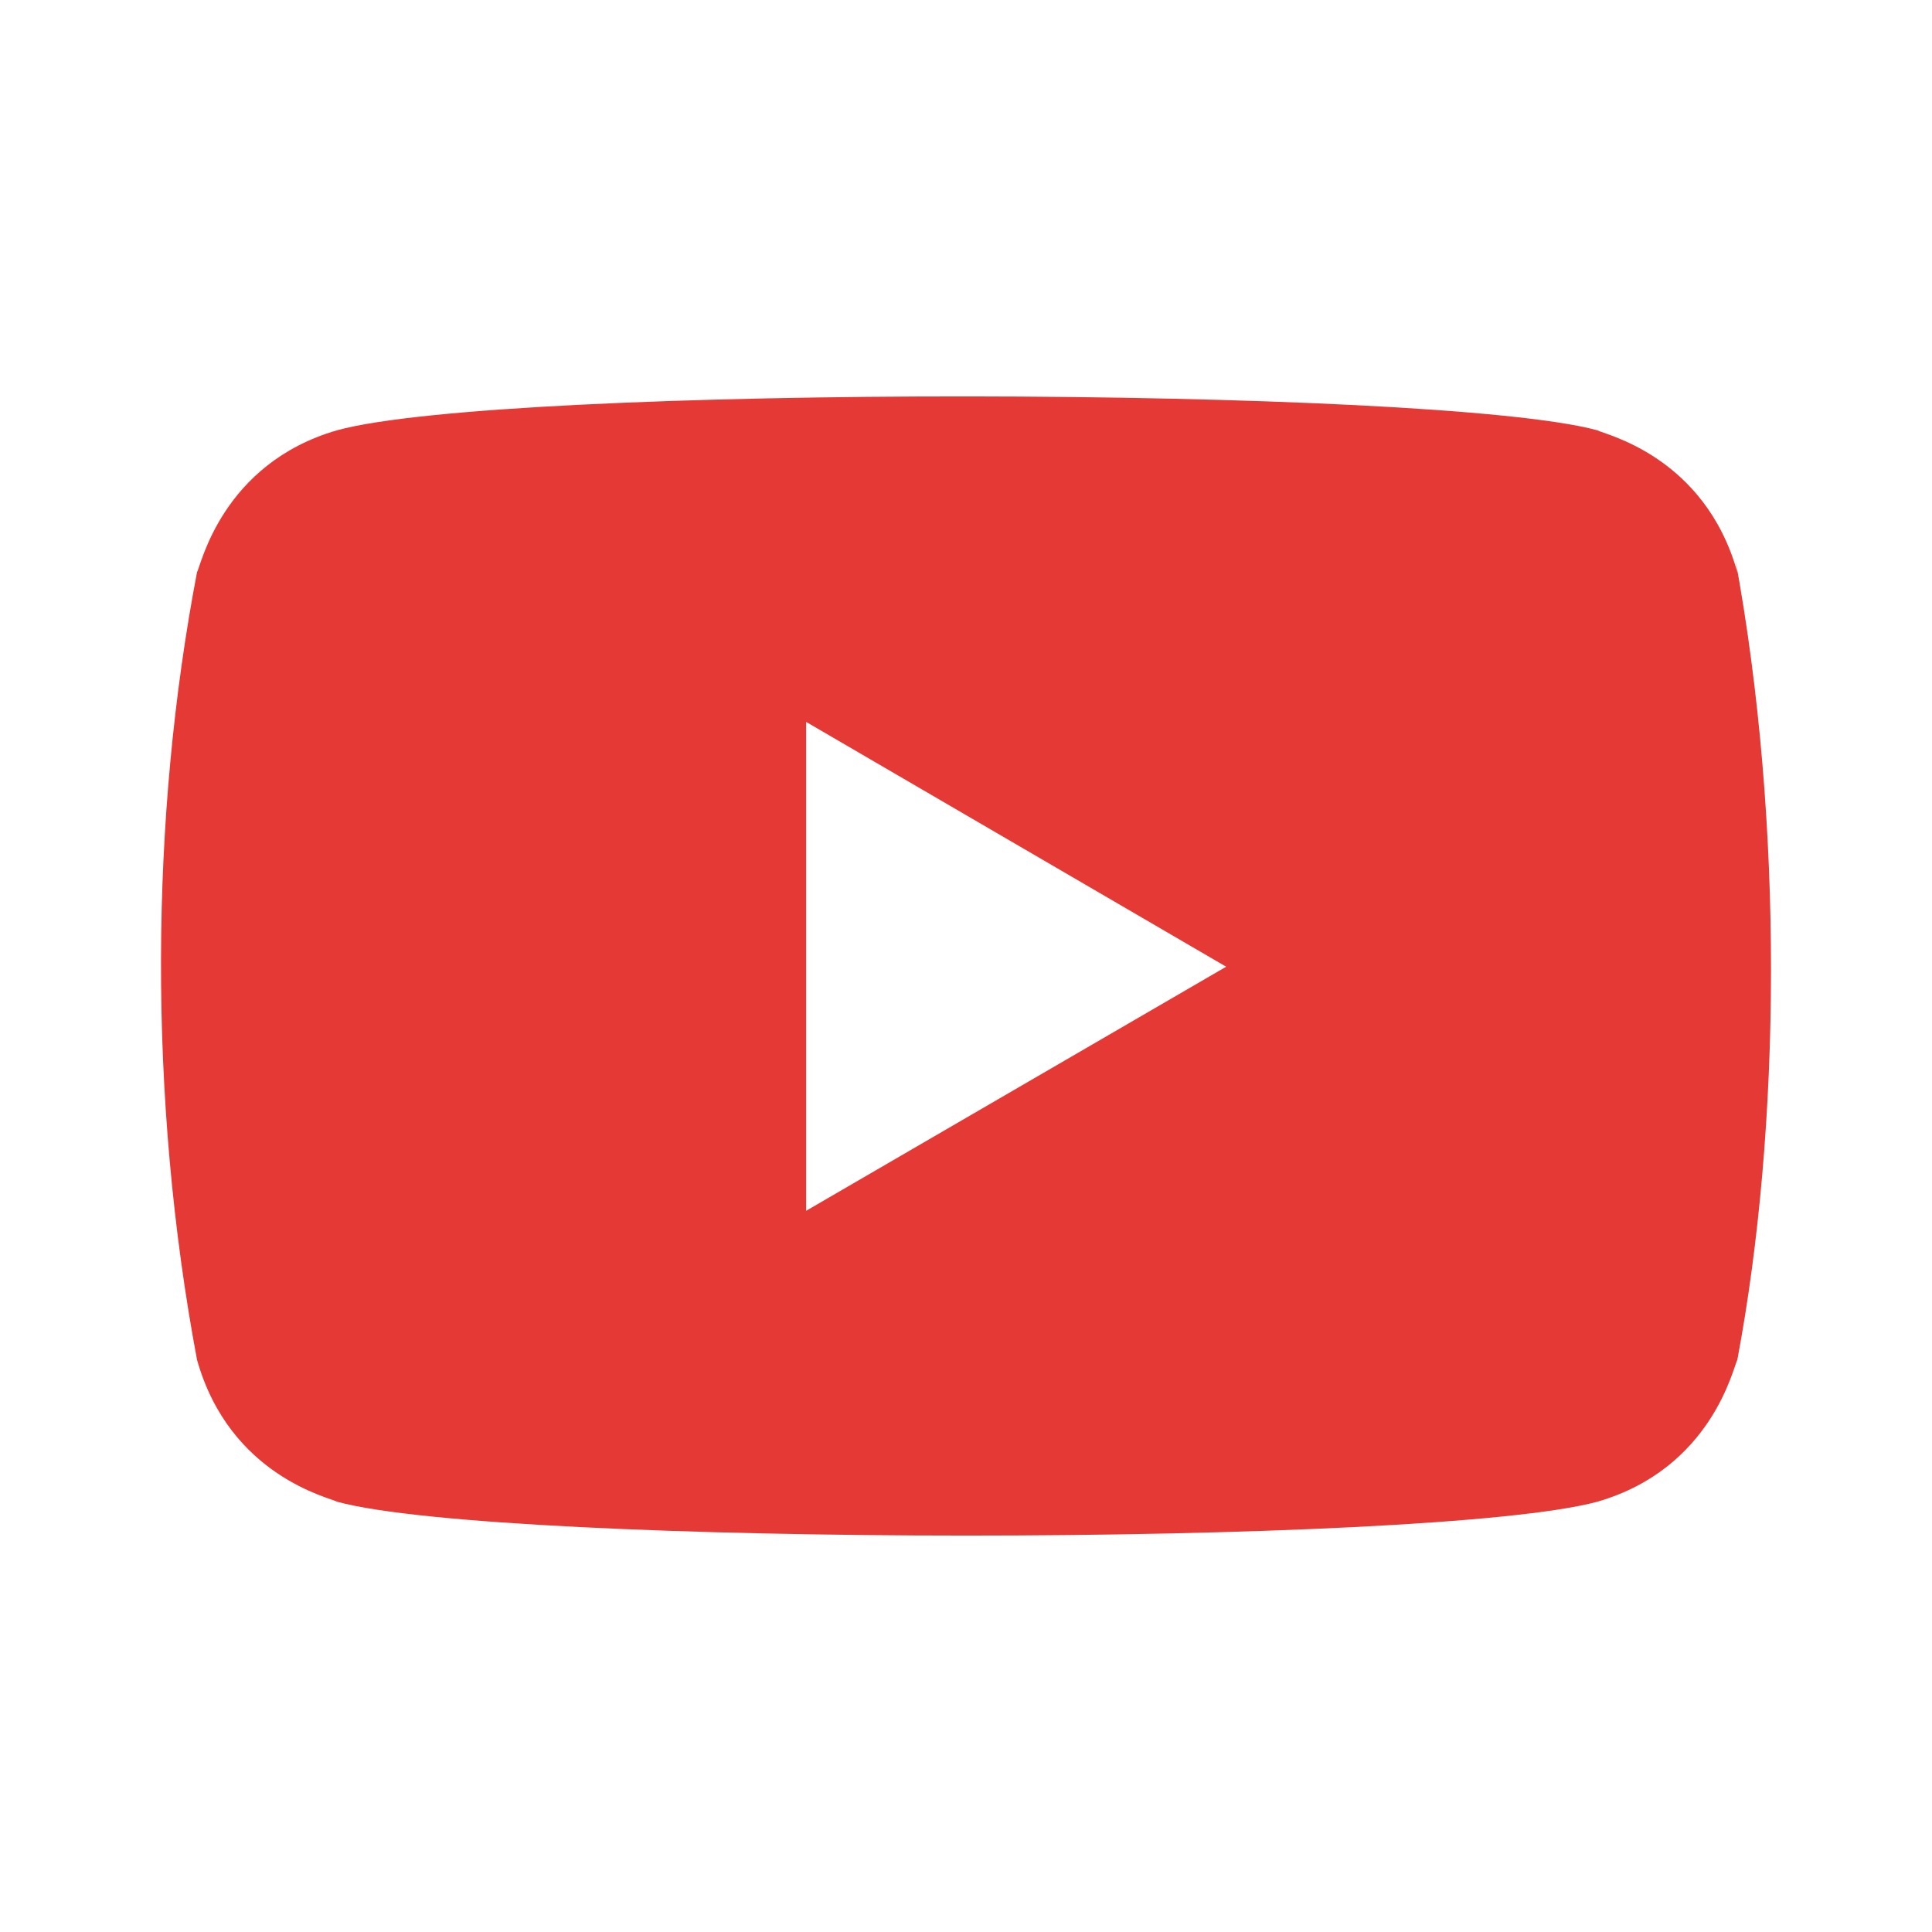
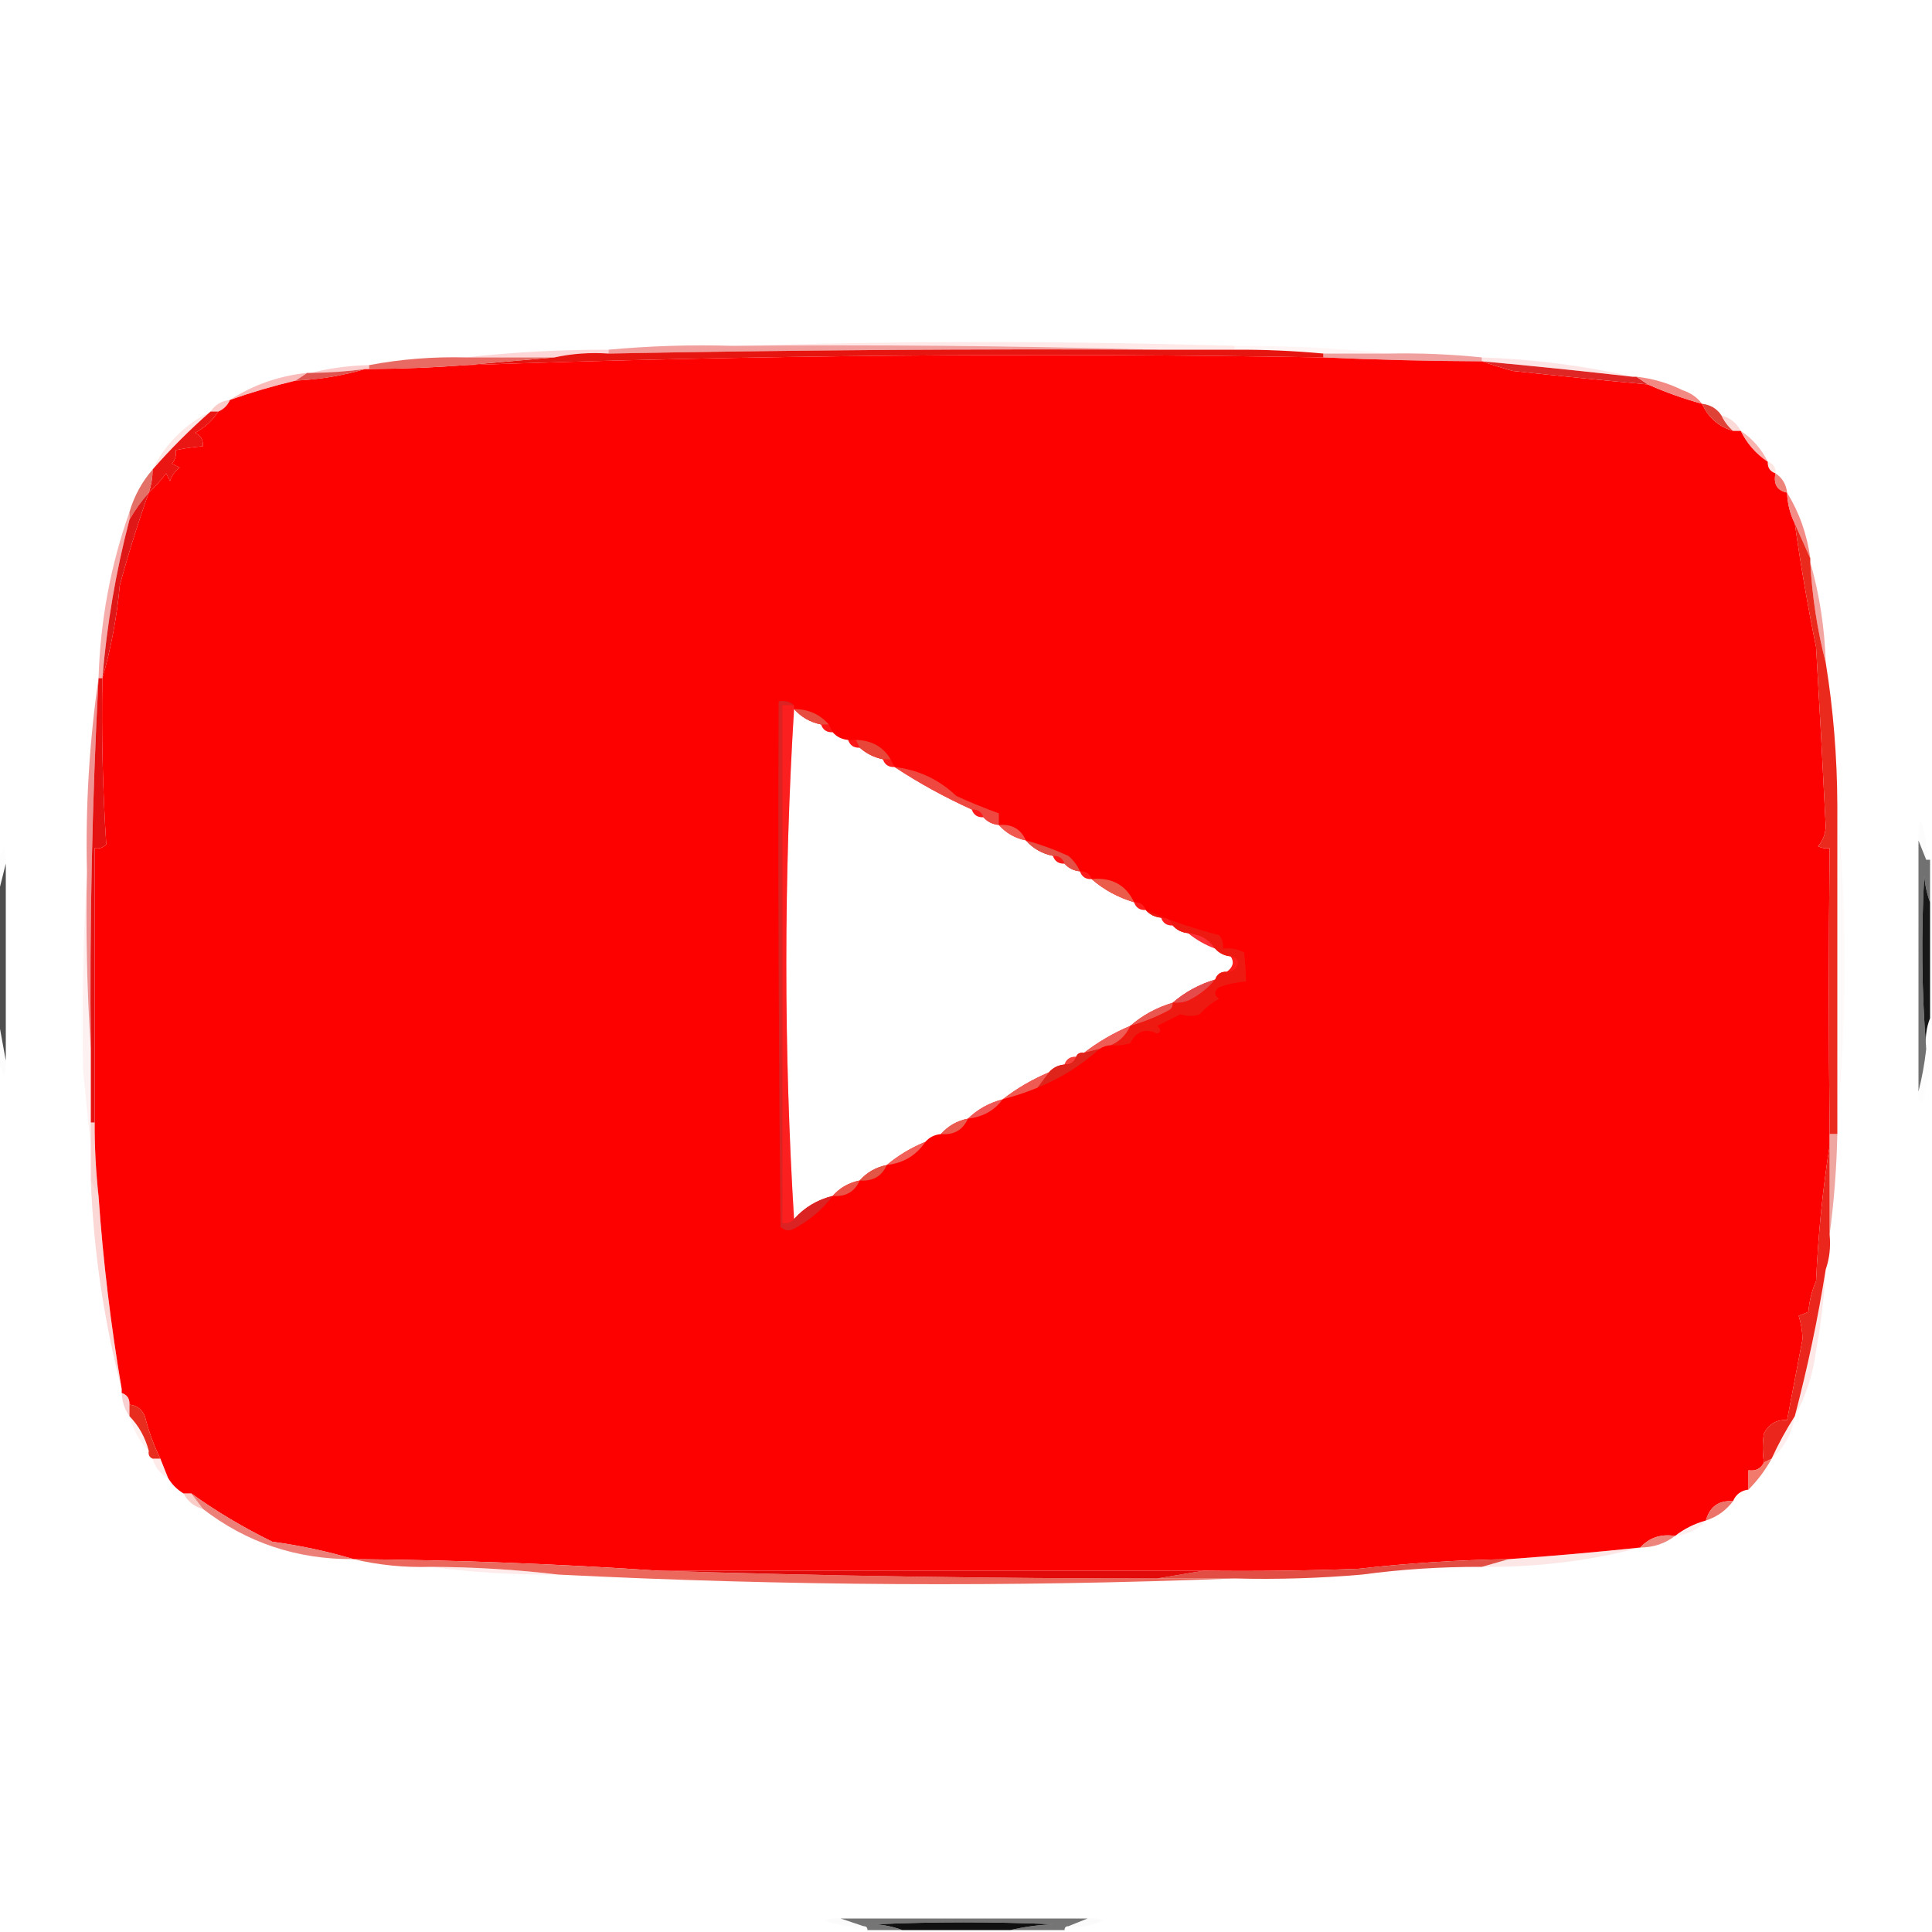
- <svg xmlns="http://www.w3.org/2000/svg" id="svg4" version="1.1" width="240" viewBox="0 0 240 240" height="240" enable-background="new 0 0 24 24">
-   <defs id="defs8" />
-   <path style="stroke-width:8.328" id="path2" fill="#e53935" d="m 24.476,168.922 c 4.081,14.473 16.564,17.122 17.396,17.629 20.544,5.596 135.698,5.613 156.55,0 14.282,-4.13 16.905,-16.797 17.396,-17.629 5.438,-28.93 5.796,-66.646 -0.25,-99.473 l 0.25,1.632 c -4.081,-14.473 -16.564,-17.121 -17.396,-17.629 -20.269,-5.505 -135.723,-5.713 -156.55,0 -14.282,4.139 -16.905,16.797 -17.396,17.629 -5.821,30.404 -6.112,65.288 0,97.841 z m 75.664,-18.512 V 89.677 l 52.181,30.412 z" />
+ <svg xmlns="http://www.w3.org/2000/svg" version="1.1" width="500px" height="500px" style="shape-rendering:geometricPrecision; text-rendering:geometricPrecision; image-rendering:optimizeQuality; fill-rule:evenodd; clip-rule:evenodd">
+   <g>
+     <path style="opacity:0.243" fill="#fda5a6" d="M 189.5,89.5 C 232.675,88.22 276.008,88.22 319.5,89.5C 319.5,89.833 319.5,90.167 319.5,90.5C 312.833,90.5 306.167,90.5 299.5,90.5C 263.004,89.501 226.337,89.168 189.5,89.5 Z" />
+   </g>
+   <g>
+     <path style="opacity:0.651" fill="#e96a68" d="M 189.5,89.5 C 226.337,89.168 263.004,89.501 299.5,90.5C 252.16,90.263 204.826,90.597 157.5,91.5C 157.5,91.167 157.5,90.833 157.5,90.5C 168.085,89.524 178.752,89.191 189.5,89.5 Z" />
+   </g>
+   <g>
+     <path style="opacity:0.139" fill="#fdb7b7" d="M 319.5,90.5 C 319.5,90.167 319.5,89.833 319.5,89.5C 333.024,89.445 346.357,90.112 359.5,91.5C 353.833,91.5 348.167,91.5 342.5,91.5C 334.854,90.793 327.187,90.46 319.5,90.5 Z" />
+   </g>
+   <g>
+     <path style="opacity:0.365" fill="#f99294" d="M 157.5,90.5 C 157.5,90.833 157.5,91.167 157.5,91.5C 152.637,91.18 147.97,91.514 143.5,92.5C 135.833,92.5 128.167,92.5 120.5,92.5C 132.643,91.141 144.976,90.475 157.5,90.5 Z" />
+   </g>
+   <g>
+     <path style="opacity:1" fill="#e71510" d="M 299.5,90.5 C 306.167,90.5 312.833,90.5 319.5,90.5C 327.187,90.46 334.854,90.793 342.5,91.5C 342.5,91.833 342.5,92.167 342.5,92.5C 268.556,91.239 194.556,91.905 120.5,94.5C 128.167,93.833 135.833,93.167 143.5,92.5C 147.97,91.514 152.637,91.18 157.5,91.5C 204.826,90.597 252.16,90.263 299.5,90.5 Z" />
+   </g>
+   <g>
+     <path style="opacity:1" fill="#fd0000" d="M 342.5,92.5 C 356.158,93.115 369.825,93.448 383.5,93.5C 386.023,94.384 388.69,95.218 391.5,96C 403.144,97.267 414.811,98.434 426.5,99.5C 431.004,101.5 435.671,103.167 440.5,104.5C 442.115,108.09 444.781,110.424 448.5,111.5C 449.167,111.5 449.833,111.5 450.5,111.5C 452.094,114.764 454.427,117.431 457.5,119.5C 457.427,121.027 458.094,122.027 459.5,122.5C 458.916,125.285 459.916,126.952 462.5,127.5C 462.584,130.327 463.25,132.994 464.5,135.5C 466.006,146.215 467.839,156.882 470,167.5C 470.907,182.999 471.741,198.499 472.5,214C 472.371,215.981 471.704,217.647 470.5,219C 471.448,219.483 472.448,219.649 473.5,219.5C 473.244,244.409 473.244,269.076 473.5,293.5C 473.5,294.5 473.5,295.5 473.5,296.5C 471.693,307.943 470.526,319.609 470,331.5C 468.908,334.044 468.241,336.711 468,339.5C 467.08,339.93 466.247,340.264 465.5,340.5C 466.095,342.44 466.428,344.44 466.5,346.5C 465.167,353.551 463.834,360.551 462.5,367.5C 459.763,367.37 457.763,368.536 456.5,371C 456.101,373.337 456.101,375.837 456.5,378.5C 455.713,380.104 454.38,380.771 452.5,380.5C 452.5,382.167 452.5,383.833 452.5,385.5C 450.596,385.738 449.262,386.738 448.5,388.5C 444.79,388.266 442.456,389.933 441.5,393.5C 438.515,394.326 435.849,395.659 433.5,397.5C 429.845,396.925 426.845,397.925 424.5,400.5C 413.181,401.689 401.848,402.689 390.5,403.5C 377.46,403.711 364.46,404.544 351.5,406C 338.171,406.5 324.837,406.667 311.5,406.5C 264.5,406.5 217.5,406.5 170.5,406.5C 144.238,404.731 117.904,403.731 91.5,403.5C 84.718,401.471 77.718,399.971 70.5,399C 63.073,395.376 56.073,391.209 49.5,386.5C 48.833,386.5 48.167,386.5 47.5,386.5C 45.833,385.5 44.5,384.167 43.5,382.5C 42.833,380.833 42.167,379.167 41.5,377.5C 39.778,374.004 38.445,370.337 37.5,366.5C 36.717,364.712 35.384,363.712 33.5,363.5C 33.573,361.973 32.906,360.973 31.5,360.5C 31.5,360.167 31.5,359.833 31.5,359.5C 28.674,343.033 26.674,326.366 25.5,309.5C 24.81,303.19 24.476,296.857 24.5,290.5C 24.5,266.833 24.5,243.167 24.5,219.5C 25.675,219.719 26.675,219.386 27.5,218.5C 26.576,204.431 26.242,190.098 26.5,175.5C 28.735,167.774 30.235,159.774 31,151.5C 33.182,143.436 35.682,135.436 38.5,127.5C 40.083,126.064 41.583,124.398 43,122.5C 43.333,123.167 43.667,123.833 44,124.5C 44.465,123.069 45.299,121.903 46.5,121C 45.833,120.667 45.167,120.333 44.5,120C 45.337,118.989 45.67,117.822 45.5,116.5C 47.806,116.007 50.139,115.674 52.5,115.5C 52.64,113.876 51.973,112.71 50.5,112C 52.996,110.669 54.996,108.836 56.5,106.5C 57.9,105.9 58.9,104.9 59.5,103.5C 65.093,101.534 70.76,99.867 76.5,98.5C 82.763,98.214 88.763,97.214 94.5,95.5C 94.833,95.5 95.167,95.5 95.5,95.5C 103.848,95.457 112.181,95.124 120.5,94.5C 194.556,91.905 268.556,91.239 342.5,92.5 Z M 205.5,183.5 C 207.336,185.588 209.669,186.921 212.5,187.5C 212.973,188.906 213.973,189.573 215.5,189.5C 216.514,190.674 217.847,191.34 219.5,191.5C 219.973,192.906 220.973,193.573 222.5,193.5C 224.181,195.008 226.181,196.008 228.5,196.5C 228.973,197.906 229.973,198.573 231.5,198.5C 237.838,202.671 244.504,206.337 251.5,209.5C 251.973,210.906 252.973,211.573 254.5,211.5C 255.514,212.674 256.847,213.34 258.5,213.5C 260.336,215.588 262.669,216.921 265.5,217.5C 267.336,219.588 269.669,220.921 272.5,221.5C 272.973,222.906 273.973,223.573 275.5,223.5C 276.514,224.674 277.847,225.34 279.5,225.5C 279.973,226.906 280.973,227.573 282.5,227.5C 285.678,230.258 289.345,232.258 293.5,233.5C 293.973,234.906 294.973,235.573 296.5,235.5C 297.514,236.674 298.847,237.34 300.5,237.5C 300.973,238.906 301.973,239.573 303.5,239.5C 304.514,240.674 305.847,241.34 307.5,241.5C 309.566,243.199 311.9,244.532 314.5,245.5C 315.514,246.674 316.847,247.34 318.5,247.5C 319.471,248.962 319.138,250.295 317.5,251.5C 315.973,251.427 314.973,252.094 314.5,253.5C 310.345,254.742 306.678,256.742 303.5,259.5C 299.345,260.742 295.678,262.742 292.5,265.5C 288.164,267.332 284.164,269.665 280.5,272.5C 279.508,272.328 278.842,272.662 278.5,273.5C 276.973,273.427 275.973,274.094 275.5,275.5C 273.847,275.66 272.514,276.326 271.5,277.5C 267.164,279.332 263.164,281.665 259.5,284.5C 256.008,285.41 253.008,287.076 250.5,289.5C 247.669,290.079 245.336,291.412 243.5,293.5C 241.847,293.66 240.514,294.326 239.5,295.5C 235.827,297 232.494,299 229.5,301.5C 226.669,302.079 224.336,303.412 222.5,305.5C 219.669,306.079 217.336,307.412 215.5,309.5C 211.495,310.498 208.161,312.498 205.5,315.5C 204.167,293.844 203.5,271.844 203.5,249.5C 203.5,227.156 204.167,205.156 205.5,183.5 Z" />
+   </g>
+   <g>
+     <path style="opacity:0.631" fill="#e76865" d="M 342.5,92.5 C 342.5,92.167 342.5,91.833 342.5,91.5C 348.167,91.5 353.833,91.5 359.5,91.5C 367.529,91.344 375.529,91.677 383.5,92.5C 383.5,92.833 383.5,93.167 383.5,93.5C 369.825,93.448 356.158,93.115 342.5,92.5 Z" />
+   </g>
+   <g>
+     <path style="opacity:0.91" fill="#e75b52" d="M 120.5,92.5 C 128.167,92.5 135.833,92.5 143.5,92.5C 135.833,93.167 128.167,93.833 120.5,94.5C 112.181,95.124 103.848,95.457 95.5,95.5C 95.5,95.167 95.5,94.833 95.5,94.5C 103.616,92.957 111.95,92.29 120.5,92.5 Z" />
+   </g>
+   <g>
+     <path style="opacity:0.502" fill="#fa9999" d="M 95.5,94.5 C 95.5,94.833 95.5,95.167 95.5,95.5C 95.167,95.5 94.833,95.5 94.5,95.5C 89.859,96.127 85.192,96.46 80.5,96.5C 85.29,95.275 90.29,94.608 95.5,94.5 Z" />
+   </g>
+   <g>
+     <path style="opacity:1" fill="#df2624" d="M 383.5,93.5 C 396.516,94.687 409.516,96.02 422.5,97.5C 422.833,97.5 423.167,97.5 423.5,97.5C 424.5,98.167 425.5,98.833 426.5,99.5C 414.811,98.434 403.144,97.267 391.5,96C 388.69,95.218 386.023,94.384 383.5,93.5 Z" />
+   </g>
+   <g>
+     <path style="opacity:0.282" fill="#fba2a2" d="M 383.5,93.5 C 383.5,93.167 383.5,92.833 383.5,92.5C 396.793,92.953 409.793,94.62 422.5,97.5C 409.516,96.02 396.516,94.687 383.5,93.5 Z" />
+   </g>
+   <g>
+     <path style="opacity:0.867" fill="#dc3834" d="M 94.5,95.5 C 88.763,97.214 82.763,98.214 76.5,98.5C 77.5,97.833 78.5,97.167 79.5,96.5C 79.833,96.5 80.167,96.5 80.5,96.5C 85.192,96.46 89.859,96.127 94.5,95.5 Z" />
+   </g>
+   <g>
+     <path style="opacity:0.58" fill="#f48b8a" d="M 79.5,96.5 C 78.5,97.167 77.5,97.833 76.5,98.5C 70.76,99.867 65.093,101.534 59.5,103.5C 65.495,99.611 72.162,97.278 79.5,96.5 Z" />
+   </g>
+   <g>
+     <path style="opacity:0.973" fill="#f28680" d="M 423.5,97.5 C 427.693,97.953 431.693,99.119 435.5,101C 437.584,101.697 439.251,102.864 440.5,104.5C 435.671,103.167 431.004,101.5 426.5,99.5C 425.5,98.833 424.5,98.167 423.5,97.5 Z" />
+   </g>
+   <g>
+     <path style="opacity:0.412" fill="#f0847b" d="M 59.5,103.5 C 58.9,104.9 57.9,105.9 56.5,106.5C 55.833,106.5 55.167,106.5 54.5,106.5C 55.659,104.75 57.326,103.75 59.5,103.5 Z" />
+   </g>
+   <g>
+     <path style="opacity:1" fill="#df4236" d="M 440.5,104.5 C 442.674,104.75 444.341,105.75 445.5,107.5C 446.211,109.03 447.211,110.363 448.5,111.5C 444.781,110.424 442.115,108.09 440.5,104.5 Z" />
+   </g>
+   <g>
+     <path style="opacity:0.353" fill="#f1948d" d="M 445.5,107.5 C 447.754,108.124 449.421,109.457 450.5,111.5C 449.833,111.5 449.167,111.5 448.5,111.5C 447.211,110.363 446.211,109.03 445.5,107.5 Z" />
+   </g>
+   <g>
+     <path style="opacity:0.259" fill="#faa29b" d="M 54.5,106.5 C 49.167,111.167 44.167,116.167 39.5,121.5C 42.833,114.833 47.833,109.833 54.5,106.5 Z" />
+   </g>
+   <g>
+     <path style="opacity:1" fill="#ea1613" d="M 54.5,106.5 C 55.167,106.5 55.833,106.5 56.5,106.5C 54.996,108.836 52.996,110.669 50.5,112C 51.973,112.71 52.64,113.876 52.5,115.5C 50.139,115.674 47.806,116.007 45.5,116.5C 45.67,117.822 45.337,118.989 44.5,120C 45.167,120.333 45.833,120.667 46.5,121C 45.299,121.903 44.465,123.069 44,124.5C 43.667,123.833 43.333,123.167 43,122.5C 41.583,124.398 40.083,126.064 38.5,127.5C 39.15,125.565 39.483,123.565 39.5,121.5C 44.167,116.167 49.167,111.167 54.5,106.5 Z" />
+   </g>
+   <g>
+     <path style="opacity:0.647" fill="#f48983" d="M 450.5,111.5 C 453.573,113.569 455.906,116.236 457.5,119.5C 454.427,117.431 452.094,114.764 450.5,111.5 Z" />
+   </g>
+   <g>
+     <path style="opacity:0.247" fill="#fa9a8a" d="M 457.5,119.5 C 458.906,119.973 459.573,120.973 459.5,122.5C 458.094,122.027 457.427,121.027 457.5,119.5 Z" />
+   </g>
+   <g>
+     <path style="opacity:0.816" fill="#ea685b" d="M 459.5,122.5 C 461.25,123.659 462.25,125.326 462.5,127.5C 459.916,126.952 458.916,125.285 459.5,122.5 Z" />
+   </g>
+   <g>
+     <path style="opacity:0.871" fill="#df5c51" d="M 39.5,121.5 C 39.483,123.565 39.15,125.565 38.5,127.5C 36.588,129.657 34.921,131.991 33.5,134.5C 33.5,133.833 33.5,133.167 33.5,132.5C 34.742,128.345 36.742,124.678 39.5,121.5 Z" />
+   </g>
+   <g>
+     <path style="opacity:0.855" fill="#f17873" d="M 462.5,127.5 C 465.668,132.667 467.668,138.334 468.5,144.5C 467.167,141.5 465.833,138.5 464.5,135.5C 463.25,132.994 462.584,130.327 462.5,127.5 Z" />
+   </g>
+   <g>
+     <path style="opacity:0.69" fill="#f28988" d="M 33.5,132.5 C 33.5,133.167 33.5,133.833 33.5,134.5C 29.986,147.917 27.653,161.583 26.5,175.5C 26.167,175.5 25.833,175.5 25.5,175.5C 25.953,160.626 28.619,146.292 33.5,132.5 Z" />
+   </g>
+   <g>
+     <path style="opacity:1" fill="#e01717" d="M 38.5,127.5 C 35.682,135.436 33.182,143.436 31,151.5C 30.235,159.774 28.735,167.774 26.5,175.5C 27.653,161.583 29.986,147.917 33.5,134.5C 34.921,131.991 36.588,129.657 38.5,127.5 Z" />
+   </g>
+   <g>
+     <path style="opacity:0.659" fill="#eb7670" d="M 468.5,145.5 C 470.894,153.873 472.227,162.54 472.5,171.5C 470.322,163.091 468.989,154.424 468.5,145.5 Z" />
+   </g>
+   <g>
+     <path style="opacity:0.843" fill="#e25c4c" d="M 205.5,183.5 C 209.165,183.502 212.165,184.835 214.5,187.5C 213.833,187.5 213.167,187.5 212.5,187.5C 209.669,186.921 207.336,185.588 205.5,183.5 Z" />
+   </g>
+   <g>
+     <path style="opacity:0.129" fill="#fdc0b6" d="M 212.5,187.5 C 213.167,187.5 213.833,187.5 214.5,187.5C 214.833,188.167 215.167,188.833 215.5,189.5C 213.973,189.573 212.973,188.906 212.5,187.5 Z" />
+   </g>
+   <g>
+     <path style="opacity:0.725" fill="#e96c69" d="M 25.5,175.5 C 23.834,207.473 23.167,239.473 23.5,271.5C 22.504,256.342 22.171,241.009 22.5,225.5C 22.109,208.769 23.109,192.102 25.5,175.5 Z" />
+   </g>
+   <g>
+     <path style="opacity:0.125" fill="#ffbab7" d="M 219.5,191.5 C 220.167,191.5 220.833,191.5 221.5,191.5C 221.833,192.167 222.167,192.833 222.5,193.5C 220.973,193.573 219.973,192.906 219.5,191.5 Z" />
+   </g>
+   <g>
+     <path style="opacity:1" fill="#e84638" d="M 221.5,191.5 C 225.544,191.568 228.544,193.234 230.5,196.5C 229.833,196.5 229.167,196.5 228.5,196.5C 226.181,196.008 224.181,195.008 222.5,193.5C 222.167,192.833 221.833,192.167 221.5,191.5 Z" />
+   </g>
+   <g>
+     <path style="opacity:0.165" fill="#fdaba9" d="M 228.5,196.5 C 229.167,196.5 229.833,196.5 230.5,196.5C 230.833,197.167 231.167,197.833 231.5,198.5C 229.973,198.573 228.973,197.906 228.5,196.5 Z" />
+   </g>
+   <g>
+     <path style="opacity:0.757" fill="#ea5f55" d="M 231.5,198.5 C 237.647,199.205 242.981,201.705 247.5,206C 251.15,207.656 254.816,209.156 258.5,210.5C 258.5,211.5 258.5,212.5 258.5,213.5C 256.847,213.34 255.514,212.674 254.5,211.5C 254.027,210.094 253.027,209.427 251.5,209.5C 244.504,206.337 237.838,202.671 231.5,198.5 Z" />
+   </g>
+   <g>
+     <path style="opacity:0.884" fill="#d52726" d="M 205.5,182.5 C 204.5,182.5 203.5,182.5 202.5,182.5C 202.5,227.167 202.5,271.833 202.5,316.5C 203.791,316.737 204.791,316.404 205.5,315.5C 208.161,312.498 211.495,310.498 215.5,309.5C 212.868,313.008 209.534,315.842 205.5,318C 204.216,318.684 203.049,318.517 202,317.5C 201.5,272.168 201.333,226.835 201.5,181.5C 203.099,181.232 204.432,181.566 205.5,182.5 Z" />
+   </g>
+   <g>
+     <path style="opacity:0.149" fill="#fdafac" d="M 251.5,209.5 C 253.027,209.427 254.027,210.094 254.5,211.5C 252.973,211.573 251.973,210.906 251.5,209.5 Z" />
+   </g>
+   <g>
+     <path style="opacity:0.757" fill="#eb746a" d="M 258.5,213.5 C 261.857,213.216 264.191,214.549 265.5,217.5C 262.669,216.921 260.336,215.588 258.5,213.5 Z" />
+   </g>
+   <g>
+     <path style="opacity:0.063" fill="#d4d4d4" d="M 498.5,222.5 C 497.833,220.833 497.167,219.167 496.5,217.5C 496.34,215.801 496.506,214.134 497,212.5C 498.405,215.619 498.905,218.952 498.5,222.5 Z" />
+   </g>
+   <g>
+     <path style="opacity:1" fill="#e35046" d="M 265.5,217.5 C 269.203,218.508 272.87,219.842 276.5,221.5C 277.826,222.642 278.826,223.976 279.5,225.5C 277.847,225.34 276.514,224.674 275.5,223.5C 275.027,222.094 274.027,221.427 272.5,221.5C 269.669,220.921 267.336,219.588 265.5,217.5 Z" />
+   </g>
+   <g>
+     <path style="opacity:0.149" fill="#fba39c" d="M 272.5,221.5 C 274.027,221.427 275.027,222.094 275.5,223.5C 273.973,223.573 272.973,222.906 272.5,221.5 Z" />
+   </g>
+   <g>
+     <path style="opacity:0.746" fill="#414141" d="M 496.5,217.5 C 497.167,219.167 497.833,220.833 498.5,222.5C 498.833,222.5 499.167,222.5 499.5,222.5C 499.5,226.167 499.5,229.833 499.5,233.5C 498.686,231.369 498.186,229.036 498,226.5C 497.172,241.672 497.339,256.672 498.5,271.5C 498.069,275.337 497.402,279.003 496.5,282.5C 496.5,260.833 496.5,239.167 496.5,217.5 Z" />
+   </g>
+   <g>
+     <path style="opacity:0.047" fill="#dfdfdf" d="M 1.5,223.5 C 0.833,226.167 0.167,228.833 -0.5,231.5C -0.5,228.167 -0.5,224.833 -0.5,221.5C 0.222,221.082 0.722,220.416 1,219.5C 1.49,220.793 1.657,222.127 1.5,223.5 Z" />
+   </g>
+   <g>
+     <path style="opacity:0.169" fill="#fba6a3" d="M 279.5,225.5 C 281.027,225.427 282.027,226.094 282.5,227.5C 280.973,227.573 279.973,226.906 279.5,225.5 Z" />
+   </g>
+   <g>
+     <path style="opacity:0.238" fill="#fa8486" d="M 205.5,182.5 C 205.5,182.833 205.5,183.167 205.5,183.5C 204.167,205.156 203.5,227.156 203.5,249.5C 203.5,271.844 204.167,293.844 205.5,315.5C 204.791,316.404 203.791,316.737 202.5,316.5C 202.5,271.833 202.5,227.167 202.5,182.5C 203.5,182.5 204.5,182.5 205.5,182.5 Z" />
+   </g>
+   <g>
+     <path style="opacity:1" fill="#ec5c4b" d="M 282.5,227.5 C 287.732,227.018 291.399,229.018 293.5,233.5C 289.345,232.258 285.678,230.258 282.5,227.5 Z" />
+   </g>
+   <g>
+     <path style="opacity:0.991" fill="#151515" d="M 499.5,233.5 C 499.5,243.5 499.5,253.5 499.5,263.5C 498.527,265.948 498.194,268.615 498.5,271.5C 497.339,256.672 497.172,241.672 498,226.5C 498.186,229.036 498.686,231.369 499.5,233.5 Z" />
+   </g>
+   <g>
+     <path style="opacity:1" fill="#eb2a1e" d="M 464.5,135.5 C 465.833,138.5 467.167,141.5 468.5,144.5C 468.5,144.833 468.5,145.167 468.5,145.5C 468.989,154.424 470.322,163.091 472.5,171.5C 474.458,183.609 475.458,195.942 475.5,208.5C 475.5,235.833 475.5,263.167 475.5,290.5C 475.5,291.5 475.5,292.5 475.5,293.5C 474.833,293.5 474.167,293.5 473.5,293.5C 473.244,269.076 473.244,244.409 473.5,219.5C 472.448,219.649 471.448,219.483 470.5,219C 471.704,217.647 472.371,215.981 472.5,214C 471.741,198.499 470.907,182.999 470,167.5C 467.839,156.882 466.006,146.215 464.5,135.5 Z" />
+   </g>
+   <g>
+     <path style="opacity:0.153" fill="#febeac" d="M 293.5,233.5 C 295.027,233.427 296.027,234.094 296.5,235.5C 294.973,235.573 293.973,234.906 293.5,233.5 Z" />
+   </g>
+   <g>
+     <path style="opacity:0.161" fill="#ffb4b5" d="M 300.5,237.5 C 302.027,237.427 303.027,238.094 303.5,239.5C 301.973,239.573 300.973,238.906 300.5,237.5 Z" />
+   </g>
+   <g>
+     <path style="opacity:1" fill="#e51110" d="M 25.5,175.5 C 25.833,175.5 26.167,175.5 26.5,175.5C 26.242,190.098 26.576,204.431 27.5,218.5C 26.675,219.386 25.675,219.719 24.5,219.5C 24.5,243.167 24.5,266.833 24.5,290.5C 24.167,290.5 23.833,290.5 23.5,290.5C 23.5,284.167 23.5,277.833 23.5,271.5C 23.167,239.473 23.834,207.473 25.5,175.5 Z" />
+   </g>
+   <g>
+     <path style="opacity:0.147" fill="#f79ea1" d="M 22.5,225.5 C 22.171,241.009 22.504,256.342 23.5,271.5C 23.5,277.833 23.5,284.167 23.5,290.5C 23.5,292.5 23.5,294.5 23.5,296.5C 22.816,290.099 22.149,283.599 21.5,277C 21.213,259.784 21.546,242.617 22.5,225.5 Z" />
+   </g>
+   <g>
+     <path style="opacity:0.373" fill="#f78394" d="M 307.5,241.5 C 310.546,241.725 312.879,243.058 314.5,245.5C 311.9,244.532 309.566,243.199 307.5,241.5 Z" />
+   </g>
+   <g>
+     <path style="opacity:0.812" fill="#252525" d="M 1.5,223.5 C 1.5,240.5 1.5,257.5 1.5,274.5C 0.833,270.833 0.167,267.167 -0.5,263.5C -0.5,252.833 -0.5,242.167 -0.5,231.5C 0.167,228.833 0.833,226.167 1.5,223.5 Z" />
+   </g>
+   <g>
+     <path style="opacity:0.184" fill="#fba28d" d="M 318.5,247.5 C 319.497,247.47 320.164,247.97 320.5,249C 320.252,250.749 319.252,251.582 317.5,251.5C 319.138,250.295 319.471,248.962 318.5,247.5 Z" />
+   </g>
+   <g>
+     <path style="opacity:0.918" fill="#e35150" d="M 314.5,253.5 C 312.669,255.776 310.336,257.609 307.5,259C 306.207,259.49 304.873,259.657 303.5,259.5C 306.678,256.742 310.345,254.742 314.5,253.5 Z" />
+   </g>
+   <g>
+     <path style="opacity:0.812" fill="#e56b63" d="M 303.5,259.5 C 303.631,260.376 303.298,261.043 302.5,261.5C 299.268,263.223 295.935,264.556 292.5,265.5C 295.678,262.742 299.345,260.742 303.5,259.5 Z" />
+   </g>
+   <g>
+     <path style="opacity:1" fill="#ee1a12" d="M 296.5,235.5 C 302.498,238.142 308.832,240.308 315.5,242C 316.337,243.011 316.67,244.178 316.5,245.5C 318.467,245.261 320.301,245.594 322,246.5C 322.254,249.195 322.421,251.695 322.5,254C 320.1,254.186 317.766,254.686 315.5,255.5C 314.167,256.5 314.167,257.5 315.5,258.5C 313.565,259.563 311.899,260.897 310.5,262.5C 309.031,263.064 307.365,263.064 305.5,262.5C 303.5,263.5 301.5,264.5 299.5,265.5C 300.506,266.396 300.506,267.062 299.5,267.5C 296.42,266.034 294.086,266.867 292.5,270C 290.866,270.494 289.199,270.66 287.5,270.5C 289.79,269.51 291.456,267.843 292.5,265.5C 295.935,264.556 299.268,263.223 302.5,261.5C 303.298,261.043 303.631,260.376 303.5,259.5C 304.873,259.657 306.207,259.49 307.5,259C 310.336,257.609 312.669,255.776 314.5,253.5C 314.973,252.094 315.973,251.427 317.5,251.5C 319.252,251.582 320.252,250.749 320.5,249C 320.164,247.97 319.497,247.47 318.5,247.5C 316.847,247.34 315.514,246.674 314.5,245.5C 312.879,243.058 310.546,241.725 307.5,241.5C 305.847,241.34 304.514,240.674 303.5,239.5C 303.027,238.094 302.027,237.427 300.5,237.5C 298.847,237.34 297.514,236.674 296.5,235.5 Z" />
+   </g>
+   <g>
+     <path style="opacity:0.82" fill="#ec6f68" d="M 292.5,265.5 C 291.456,267.843 289.79,269.51 287.5,270.5C 286.391,270.557 285.391,270.89 284.5,271.5C 283.167,271.833 281.833,272.167 280.5,272.5C 284.164,269.665 288.164,267.332 292.5,265.5 Z" />
+   </g>
+   <g>
+     <path style="opacity:0.059" fill="#cecece" d="M -0.5,263.5 C 0.167,267.167 0.833,270.833 1.5,274.5C 1.657,275.873 1.49,277.207 1,278.5C 0.768,277.263 0.268,276.263 -0.5,275.5C -0.5,271.5 -0.5,267.5 -0.5,263.5 Z" />
+   </g>
+   <g>
+     <path style="opacity:0.05" fill="#d3d3d3" d="M 499.5,263.5 C 499.5,268.167 499.5,272.833 499.5,277.5C 498.686,279.631 498.186,281.964 498,284.5C 497.667,284.833 497.333,285.167 497,285.5C 496.517,284.552 496.351,283.552 496.5,282.5C 497.402,279.003 498.069,275.337 498.5,271.5C 498.194,268.615 498.527,265.948 499.5,263.5 Z" />
+   </g>
+   <g>
+     <path style="opacity:0.439" fill="#f19387" d="M 278.5,273.5 C 278.027,274.906 277.027,275.573 275.5,275.5C 275.973,274.094 276.973,273.427 278.5,273.5 Z" />
+   </g>
+   <g>
+     <path style="opacity:1" fill="#df241b" d="M 284.5,271.5 C 279.807,275.738 274.474,279.071 268.5,281.5C 269.5,280.167 270.5,278.833 271.5,277.5C 272.514,276.326 273.847,275.66 275.5,275.5C 277.027,275.573 278.027,274.906 278.5,273.5C 278.842,272.662 279.508,272.328 280.5,272.5C 281.833,272.167 283.167,271.833 284.5,271.5 Z" />
+   </g>
+   <g>
+     <path style="opacity:0.066" fill="#f6afad" d="M 475.5,208.5 C 478.019,235.836 478.019,263.169 475.5,290.5C 475.5,263.167 475.5,235.833 475.5,208.5 Z" />
+   </g>
+   <g>
+     <path style="opacity:0.82" fill="#eb6f64" d="M 271.5,277.5 C 270.5,278.833 269.5,280.167 268.5,281.5C 265.574,282.698 262.574,283.698 259.5,284.5C 263.164,281.665 267.164,279.332 271.5,277.5 Z" />
+   </g>
+   <g>
+     <path style="opacity:0.784" fill="#eb706f" d="M 259.5,284.5 C 257.349,287.415 254.349,289.082 250.5,289.5C 253.008,287.076 256.008,285.41 259.5,284.5 Z" />
+   </g>
+   <g>
+     <path style="opacity:0.937" fill="#e96155" d="M 250.5,289.5 C 249.191,292.451 246.857,293.784 243.5,293.5C 245.336,291.412 247.669,290.079 250.5,289.5 Z" />
+   </g>
+   <g>
+     <path style="opacity:0.306" fill="#ed615a" d="M 23.5,290.5 C 23.833,290.5 24.167,290.5 24.5,290.5C 24.476,296.857 24.81,303.19 25.5,309.5C 24.833,308.167 24.167,306.833 23.5,305.5C 23.5,302.5 23.5,299.5 23.5,296.5C 23.5,294.5 23.5,292.5 23.5,290.5 Z" />
+   </g>
+   <g>
+     <path style="opacity:0.816" fill="#ee776d" d="M 239.5,295.5 C 237.127,299.023 233.794,301.023 229.5,301.5C 232.494,299 235.827,297 239.5,295.5 Z" />
+   </g>
+   <g>
+     <path style="opacity:0.71" fill="#e88179" d="M 473.5,293.5 C 474.167,293.5 474.833,293.5 475.5,293.5C 475.311,302.352 474.645,311.019 473.5,319.5C 473.5,311.833 473.5,304.167 473.5,296.5C 473.5,295.5 473.5,294.5 473.5,293.5 Z" />
+   </g>
+   <g>
+     <path style="opacity:0.898" fill="#e0604d" d="M 229.5,301.5 C 228.191,304.451 225.857,305.784 222.5,305.5C 224.336,303.412 226.669,302.079 229.5,301.5 Z" />
+   </g>
+   <g>
+     <path style="opacity:0.914" fill="#e85b4f" d="M 222.5,305.5 C 221.191,308.451 218.857,309.784 215.5,309.5C 217.336,307.412 219.669,306.079 222.5,305.5 Z" />
+   </g>
+   <g>
+     <path style="opacity:0.345" fill="#f28b87" d="M 23.5,305.5 C 24.167,306.833 24.833,308.167 25.5,309.5C 26.674,326.366 28.674,343.033 31.5,359.5C 26.907,341.928 24.241,323.928 23.5,305.5 Z" />
+   </g>
+   <g>
+     <path style="opacity:0.212" fill="#f59190" d="M 472.5,328.5 C 472.104,335.544 471.271,342.544 470,349.5C 469.221,355.624 467.388,361.291 464.5,366.5C 467.825,353.851 470.492,341.185 472.5,328.5 Z" />
+   </g>
+   <g>
+     <path style="opacity:0.424" fill="#f19092" d="M 31.5,360.5 C 32.906,360.973 33.573,361.973 33.5,363.5C 33.5,364.5 33.5,365.5 33.5,366.5C 32.262,364.786 31.595,362.786 31.5,360.5 Z" />
+   </g>
+   <g>
+     <path style="opacity:1" fill="#e82d1f" d="M 33.5,363.5 C 35.384,363.712 36.717,364.712 37.5,366.5C 38.445,370.337 39.778,374.004 41.5,377.5C 40.833,377.5 40.167,377.5 39.5,377.5C 38.662,377.158 38.328,376.492 38.5,375.5C 37.59,372.008 35.924,369.008 33.5,366.5C 33.5,365.5 33.5,364.5 33.5,363.5 Z" />
+   </g>
+   <g>
+     <path style="opacity:1" fill="#eb261c" d="M 473.5,296.5 C 473.5,304.167 473.5,311.833 473.5,319.5C 473.81,322.713 473.477,325.713 472.5,328.5C 470.492,341.185 467.825,353.851 464.5,366.5C 462.25,369.999 460.25,373.665 458.5,377.5C 457.833,377.833 457.167,378.167 456.5,378.5C 456.101,375.837 456.101,373.337 456.5,371C 457.763,368.536 459.763,367.37 462.5,367.5C 463.834,360.551 465.167,353.551 466.5,346.5C 466.428,344.44 466.095,342.44 465.5,340.5C 466.247,340.264 467.08,339.93 468,339.5C 468.241,336.711 468.908,334.044 470,331.5C 470.526,319.609 471.693,307.943 473.5,296.5 Z" />
+   </g>
+   <g>
+     <path style="opacity:0.161" fill="#f9a99a" d="M 33.5,366.5 C 35.924,369.008 37.59,372.008 38.5,375.5C 36.076,372.992 34.41,369.992 33.5,366.5 Z" />
+   </g>
+   <g>
+     <path style="opacity:0.161" fill="#f89897" d="M 464.5,366.5 C 463.786,370.933 461.786,374.6 458.5,377.5C 460.25,373.665 462.25,369.999 464.5,366.5 Z" />
+   </g>
+   <g>
+     <path style="opacity:0.227" fill="#faa49e" d="M 39.5,377.5 C 40.167,377.5 40.833,377.5 41.5,377.5C 42.167,379.167 42.833,380.833 43.5,382.5C 41.457,381.421 40.124,379.754 39.5,377.5 Z" />
+   </g>
+   <g>
+     <path style="opacity:0.961" fill="#f07567" d="M 458.5,377.5 C 456.878,380.455 454.878,383.122 452.5,385.5C 452.5,383.833 452.5,382.167 452.5,380.5C 454.38,380.771 455.713,380.104 456.5,378.5C 457.167,378.167 457.833,377.833 458.5,377.5 Z" />
+   </g>
+   <g>
+     <path style="opacity:0.486" fill="#f5968b" d="M 47.5,386.5 C 48.167,386.5 48.833,386.5 49.5,386.5C 50.5,387.833 51.5,389.167 52.5,390.5C 50.251,389.92 48.585,388.587 47.5,386.5 Z" />
+   </g>
+   <g>
+     <path style="opacity:0.071" fill="#ffc5ad" d="M 452.5,385.5 C 451.738,387.262 450.404,388.262 448.5,388.5C 449.262,386.738 450.596,385.738 452.5,385.5 Z" />
+   </g>
+   <g>
+     <path style="opacity:0.925" fill="#e9685d" d="M 448.5,388.5 C 446.704,390.9 444.37,392.567 441.5,393.5C 442.456,389.933 444.79,388.266 448.5,388.5 Z" />
+   </g>
+   <g>
+     <path style="opacity:0.851" fill="#e96a62" d="M 49.5,386.5 C 56.073,391.209 63.073,395.376 70.5,399C 77.718,399.971 84.718,401.471 91.5,403.5C 76.873,403.604 63.873,399.271 52.5,390.5C 51.5,389.167 50.5,387.833 49.5,386.5 Z" />
+   </g>
+   <g>
+     <path style="opacity:0.141" fill="#fb9798" d="M 441.5,393.5 C 439.421,395.873 436.754,397.206 433.5,397.5C 435.849,395.659 438.515,394.326 441.5,393.5 Z" />
+   </g>
+   <g>
+     <path style="opacity:0.875" fill="#eb746a" d="M 433.5,397.5 C 430.916,399.472 427.916,400.472 424.5,400.5C 426.845,397.925 429.845,396.925 433.5,397.5 Z" />
+   </g>
+   <g>
+     <path style="opacity:0.216" fill="#f38e8c" d="M 424.5,400.5 C 412.181,403.736 399.514,405.403 386.5,405.5C 385.5,405.5 384.5,405.5 383.5,405.5C 385.833,404.833 388.167,404.167 390.5,403.5C 401.848,402.689 413.181,401.689 424.5,400.5 Z" />
+   </g>
+   <g>
+     <path style="opacity:1" fill="#ec675c" d="M 91.5,403.5 C 117.904,403.731 144.238,404.731 170.5,406.5C 213.327,407.841 256.327,408.508 299.5,408.5C 306.167,408.5 312.833,408.5 319.5,408.5C 261.306,410.777 202.973,410.444 144.5,407.5C 133.689,406.217 122.689,405.55 111.5,405.5C 104.604,405.706 97.937,405.039 91.5,403.5 Z" />
+   </g>
+   <g>
+     <path style="opacity:0.965" fill="#e1483d" d="M 390.5,403.5 C 388.167,404.167 385.833,404.833 383.5,405.5C 372.971,405.47 362.638,406.137 352.5,407.5C 341.551,408.455 330.551,408.789 319.5,408.5C 312.833,408.5 306.167,408.5 299.5,408.5C 303.5,407.833 307.5,407.167 311.5,406.5C 324.837,406.667 338.171,406.5 351.5,406C 364.46,404.544 377.46,403.711 390.5,403.5 Z" />
+   </g>
+   <g>
+     <path style="opacity:0.243" fill="#fcabb1" d="M 111.5,405.5 C 122.689,405.55 133.689,406.217 144.5,407.5C 133.302,407.601 122.302,406.934 111.5,405.5 Z" />
+   </g>
+   <g>
+     <path style="opacity:1" fill="#e30b09" d="M 170.5,406.5 C 217.5,406.5 264.5,406.5 311.5,406.5C 307.5,407.167 303.5,407.833 299.5,408.5C 256.327,408.508 213.327,407.841 170.5,406.5 Z" />
+   </g>
+   <g>
+     <path style="opacity:0.031" fill="#fdbfba" d="M 383.5,405.5 C 384.5,405.5 385.5,405.5 386.5,405.5C 375.366,406.964 364.032,407.631 352.5,407.5C 362.638,406.137 372.971,405.47 383.5,405.5 Z" />
+   </g>
+   <g>
+     <path style="opacity:0.769" fill="#4c4c4c" d="M 217.5,496.5 C 238.833,496.5 260.167,496.5 281.5,496.5C 279.833,497.167 278.167,497.833 276.5,498.5C 275.833,498.5 275.5,498.833 275.5,499.5C 270.833,499.5 266.167,499.5 261.5,499.5C 264.977,498.677 268.644,498.177 272.5,498C 257.167,497.333 241.833,497.333 226.5,498C 229.036,498.186 231.369,498.686 233.5,499.5C 230.5,499.5 227.5,499.5 224.5,499.5C 224.5,498.833 224.167,498.5 223.5,498.5C 221.5,497.833 219.5,497.167 217.5,496.5 Z" />
+   </g>
+   <g>
+     <path style="opacity:0.073" fill="#c5c5c5" d="M 217.5,496.5 C 219.5,497.167 221.5,497.833 223.5,498.5C 220.022,498.816 216.688,498.316 213.5,497C 214.793,496.51 216.127,496.343 217.5,496.5 Z" />
+   </g>
+   <g>
+     <path style="opacity:0.997" fill="#101010" d="M 261.5,499.5 C 252.167,499.5 242.833,499.5 233.5,499.5C 231.369,498.686 229.036,498.186 226.5,498C 241.833,497.333 257.167,497.333 272.5,498C 268.644,498.177 264.977,498.677 261.5,499.5 Z" />
+   </g>
+   <g>
+     <path style="opacity:0.092" fill="#d4d4d4" d="M 281.5,496.5 C 282.873,496.343 284.207,496.51 285.5,497C 282.722,498.392 279.722,498.892 276.5,498.5C 278.167,497.833 279.833,497.167 281.5,496.5 Z" />
+   </g>
</svg>
